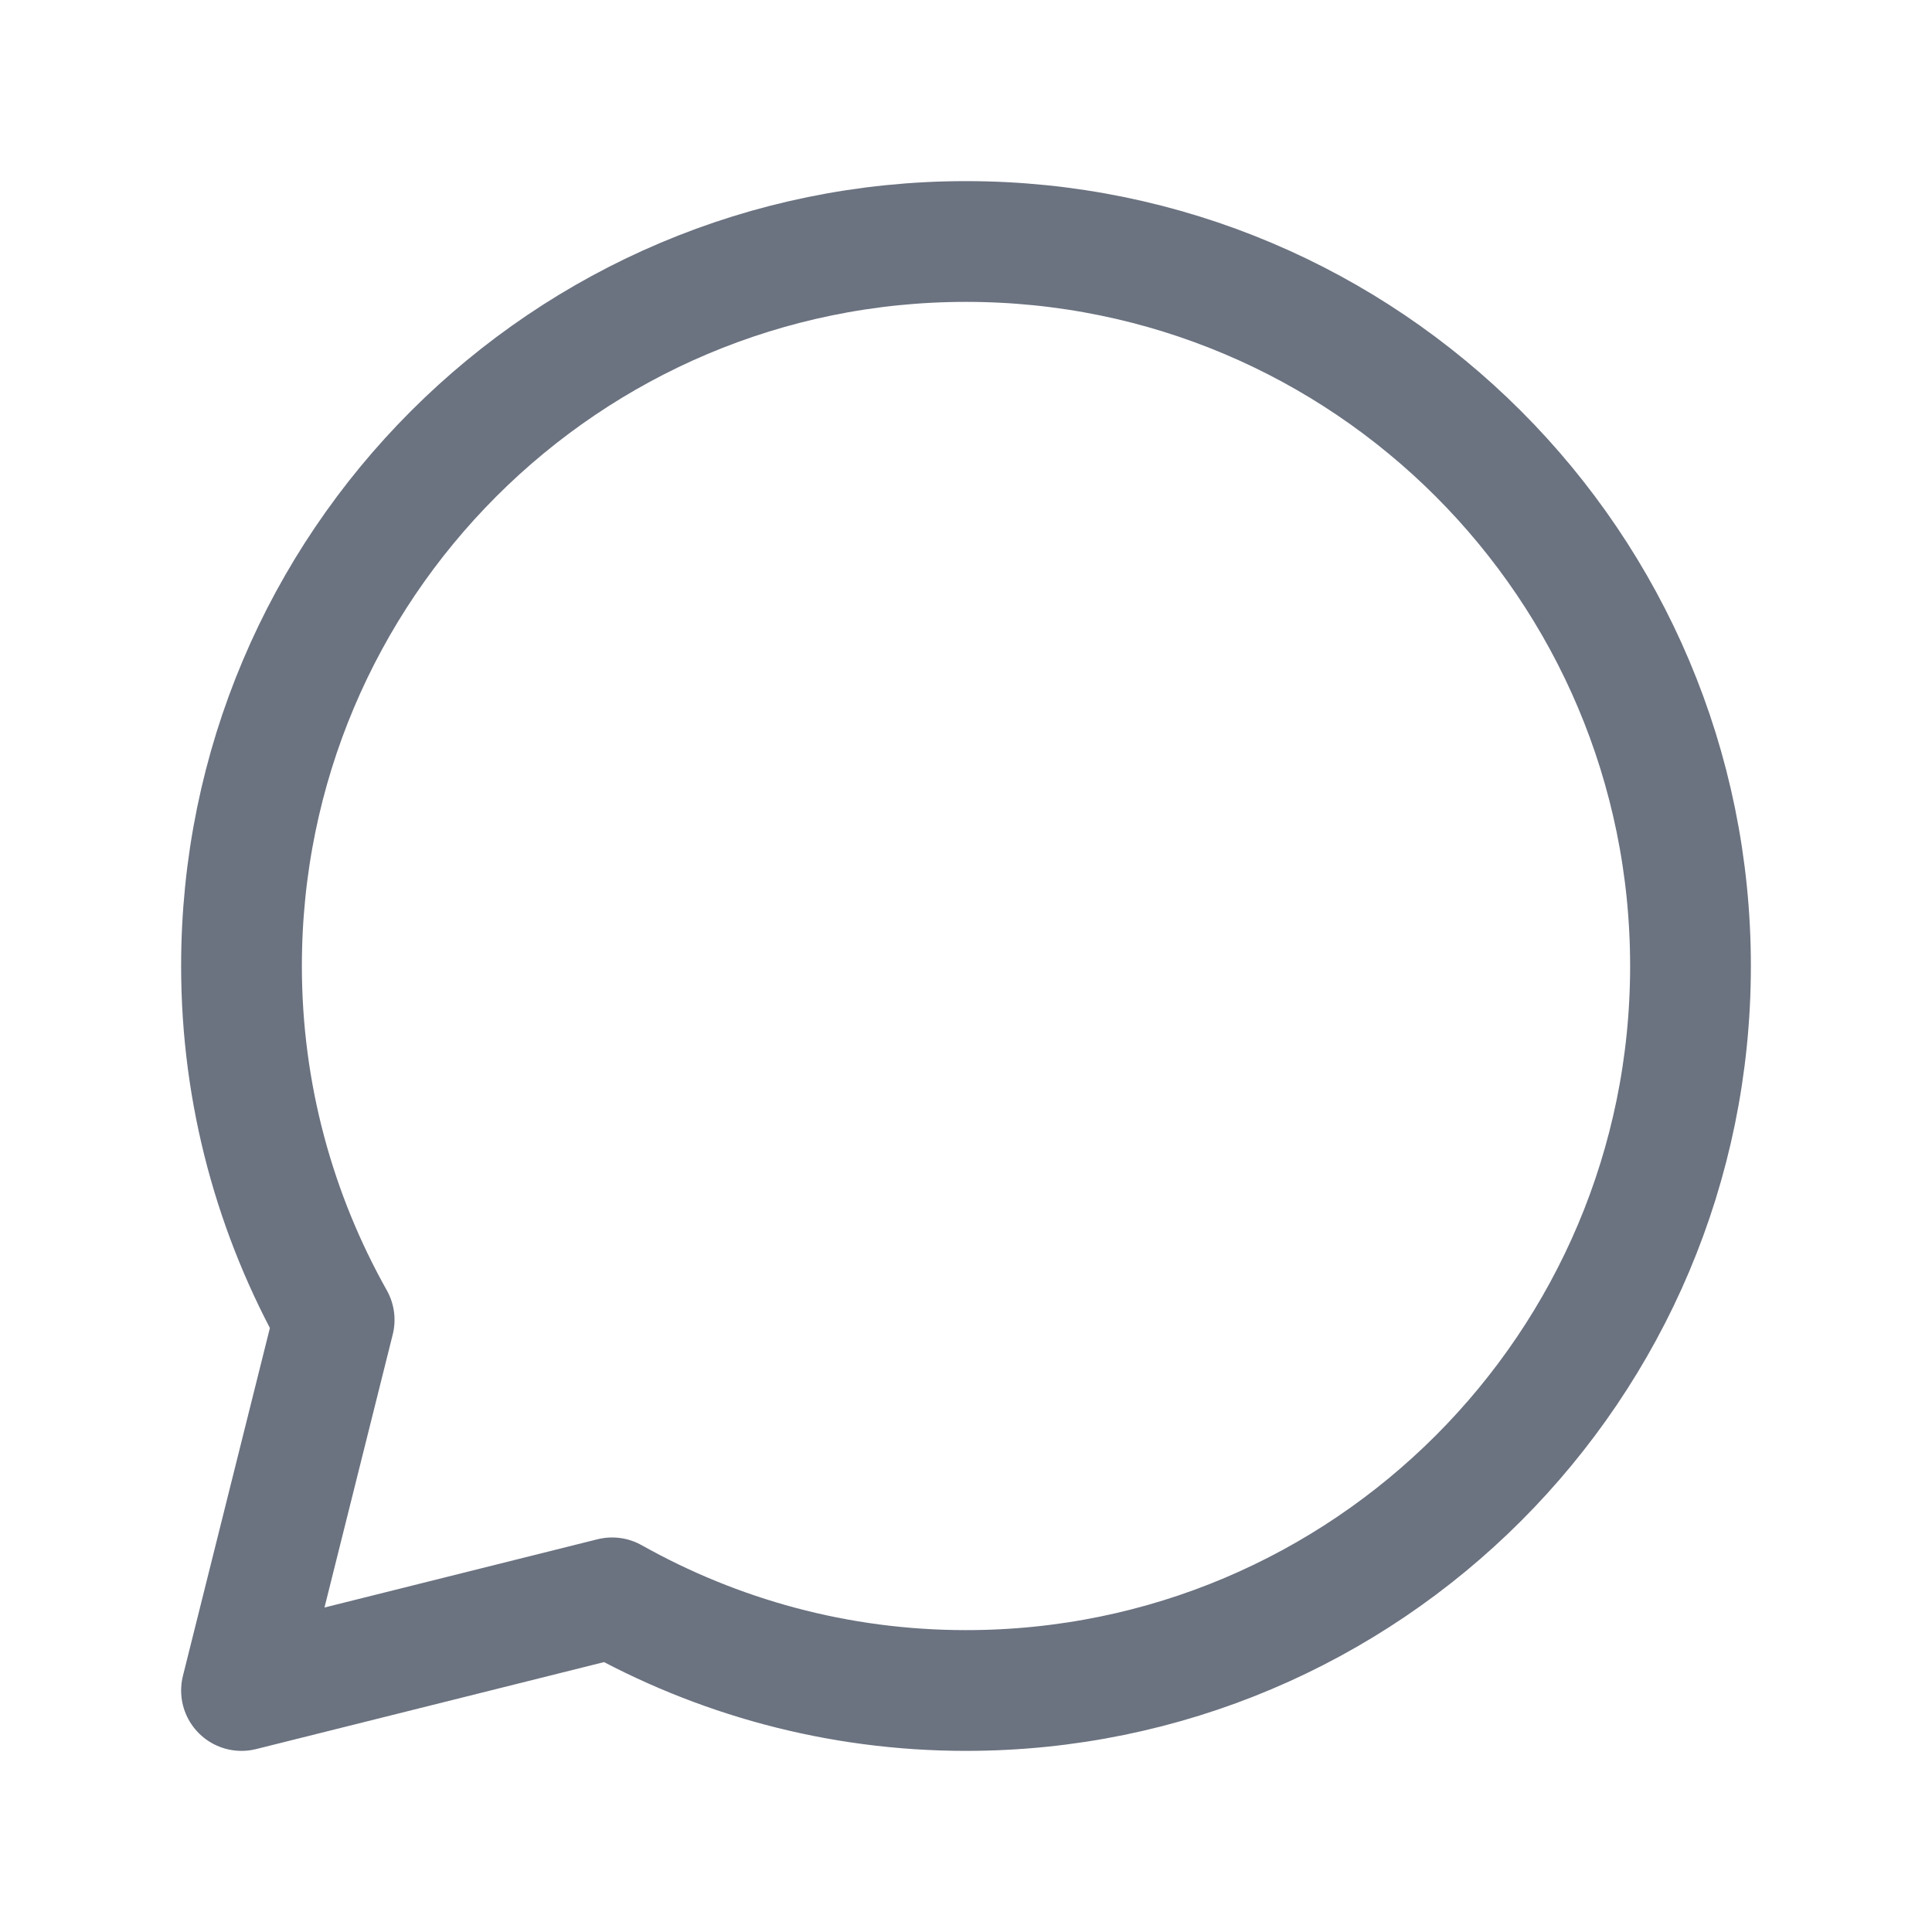
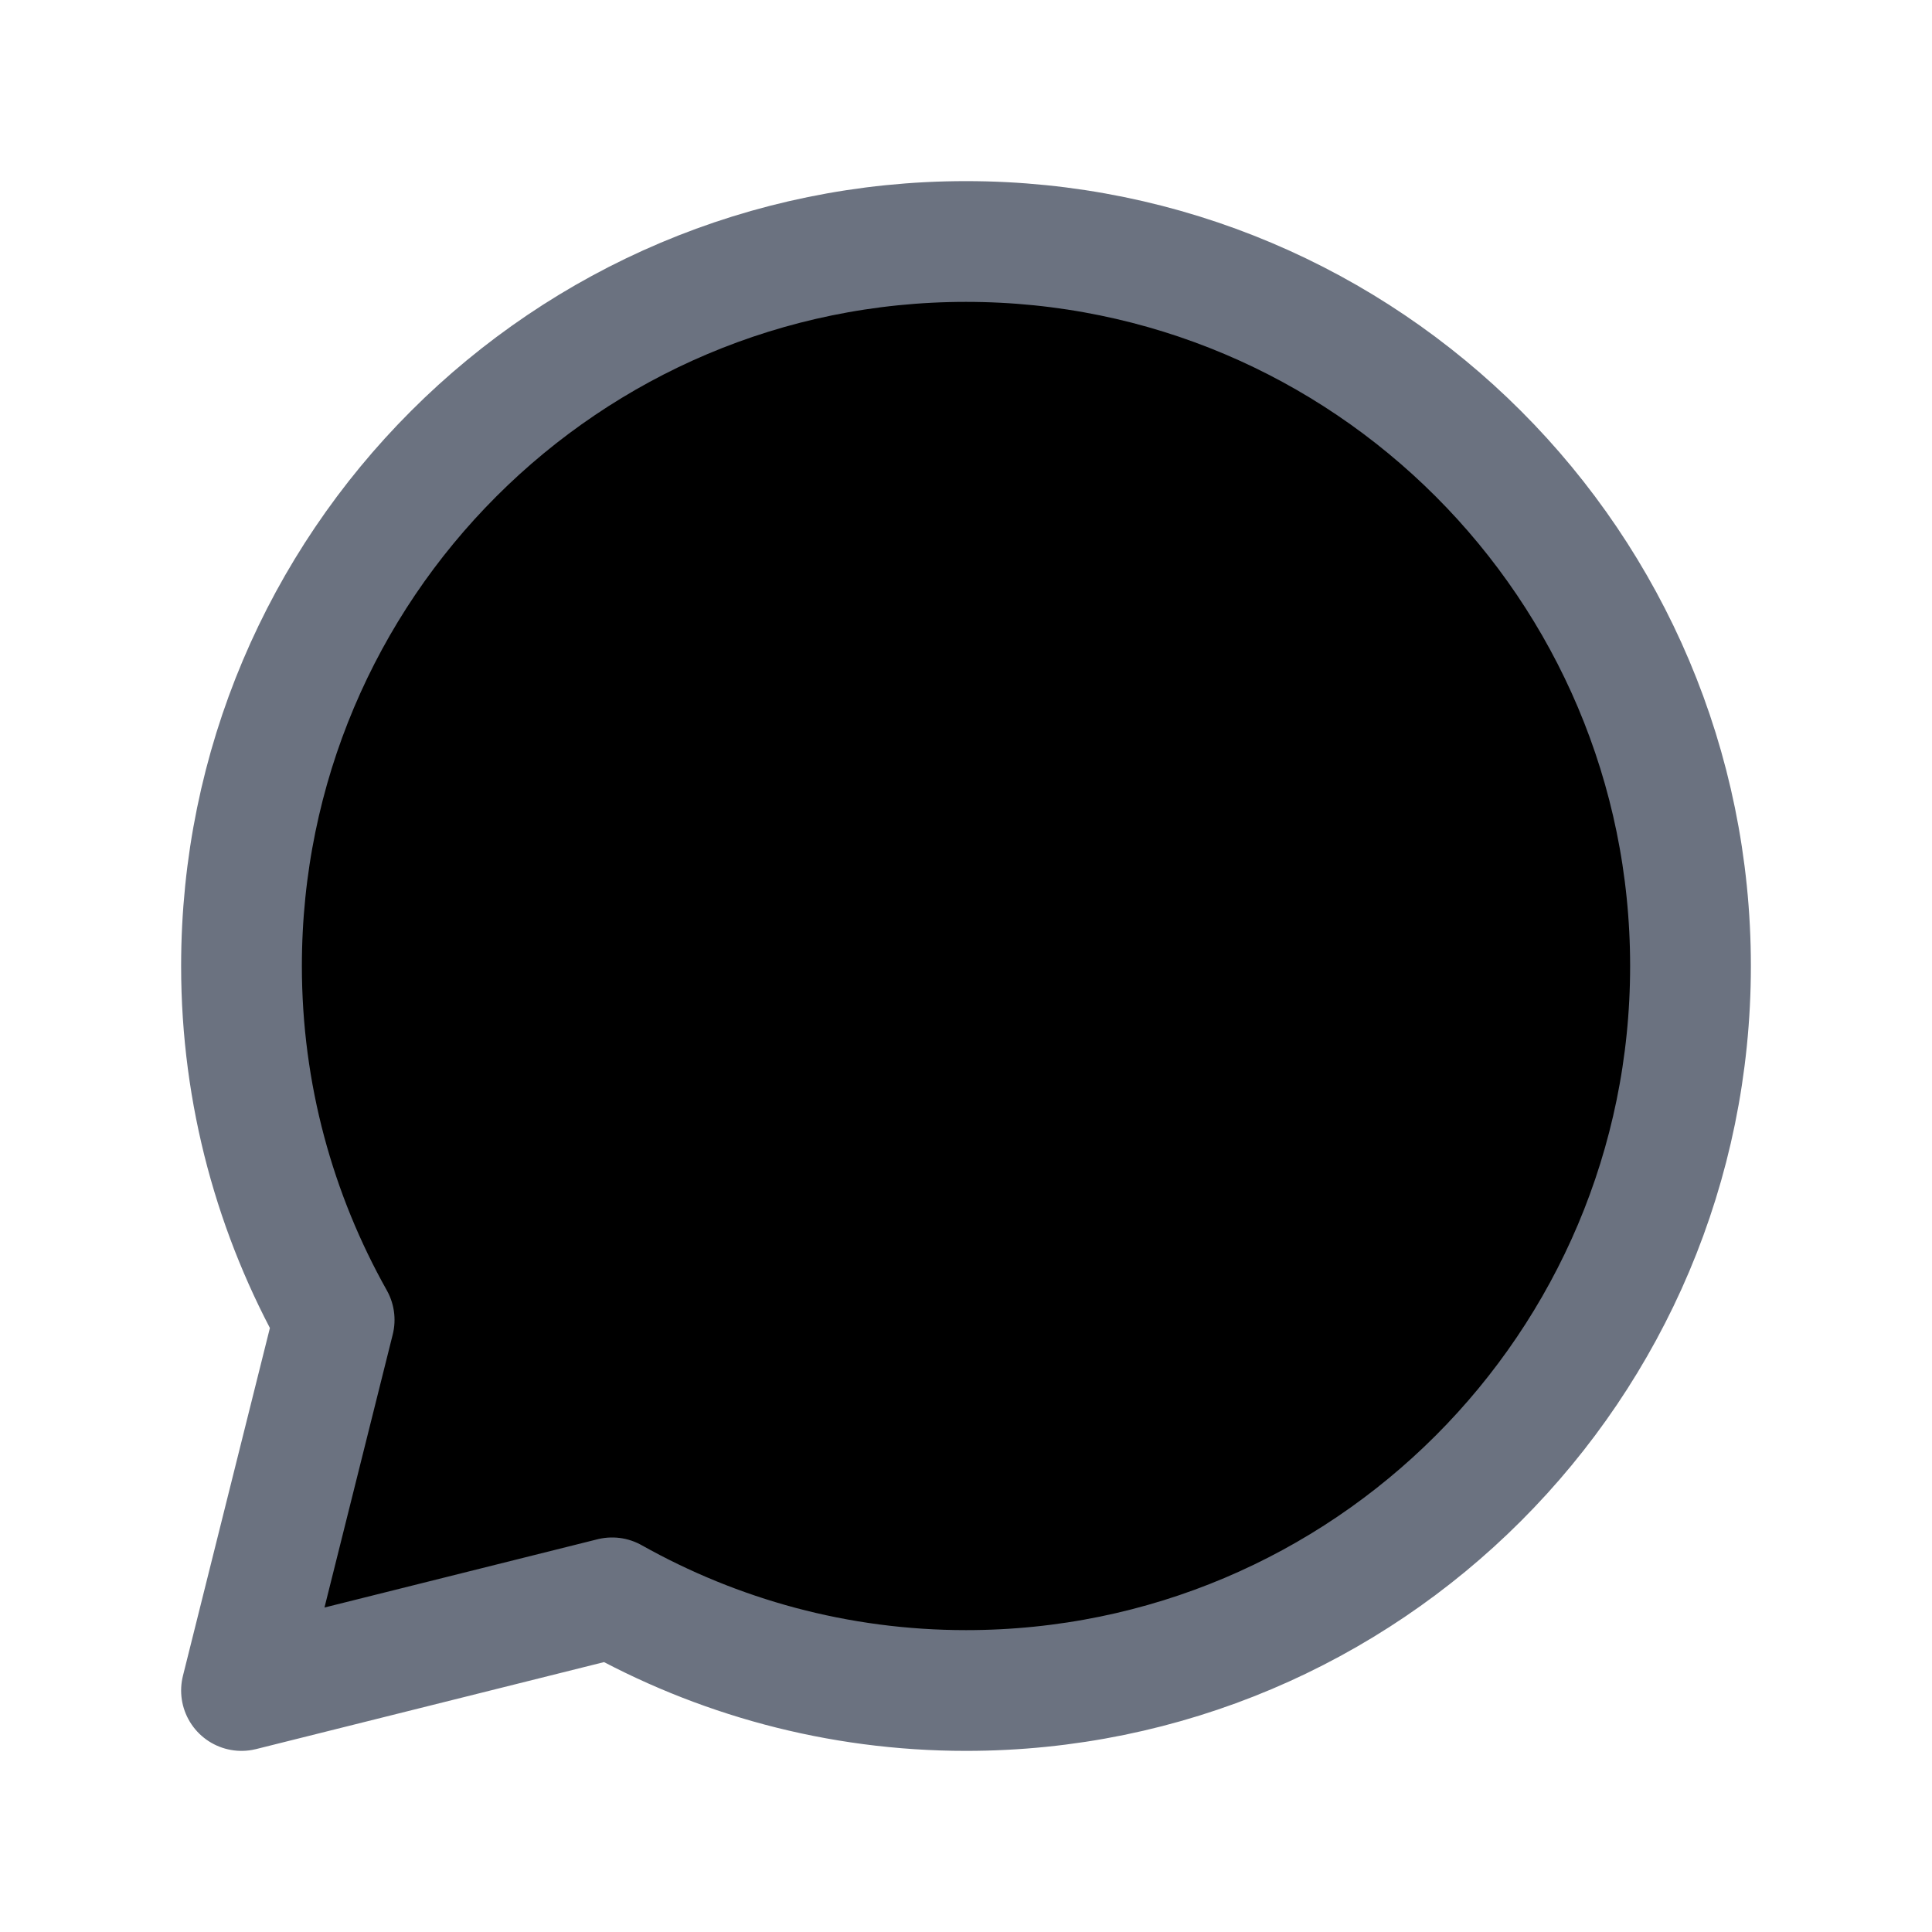
- <svg xmlns="http://www.w3.org/2000/svg" width="24" height="24" viewBox="0 0 24 24" fill="none">
+ <svg xmlns="http://www.w3.org/2000/svg" width="24" height="24" viewBox="0 0 24 24">
  <path d="M4.151 16.396C3.421 15.096 3 13.598 3 12C3 7.029 7.029 3 12 3C16.971 3 21 7.029 21 12C21 16.971 16.971 21 12 21C10.402 21 8.904 20.579 7.604 19.849L3 21L4.151 16.396Z" stroke="#6B7280" stroke-width="1.5" stroke-linecap="round" stroke-linejoin="round" />
</svg>
